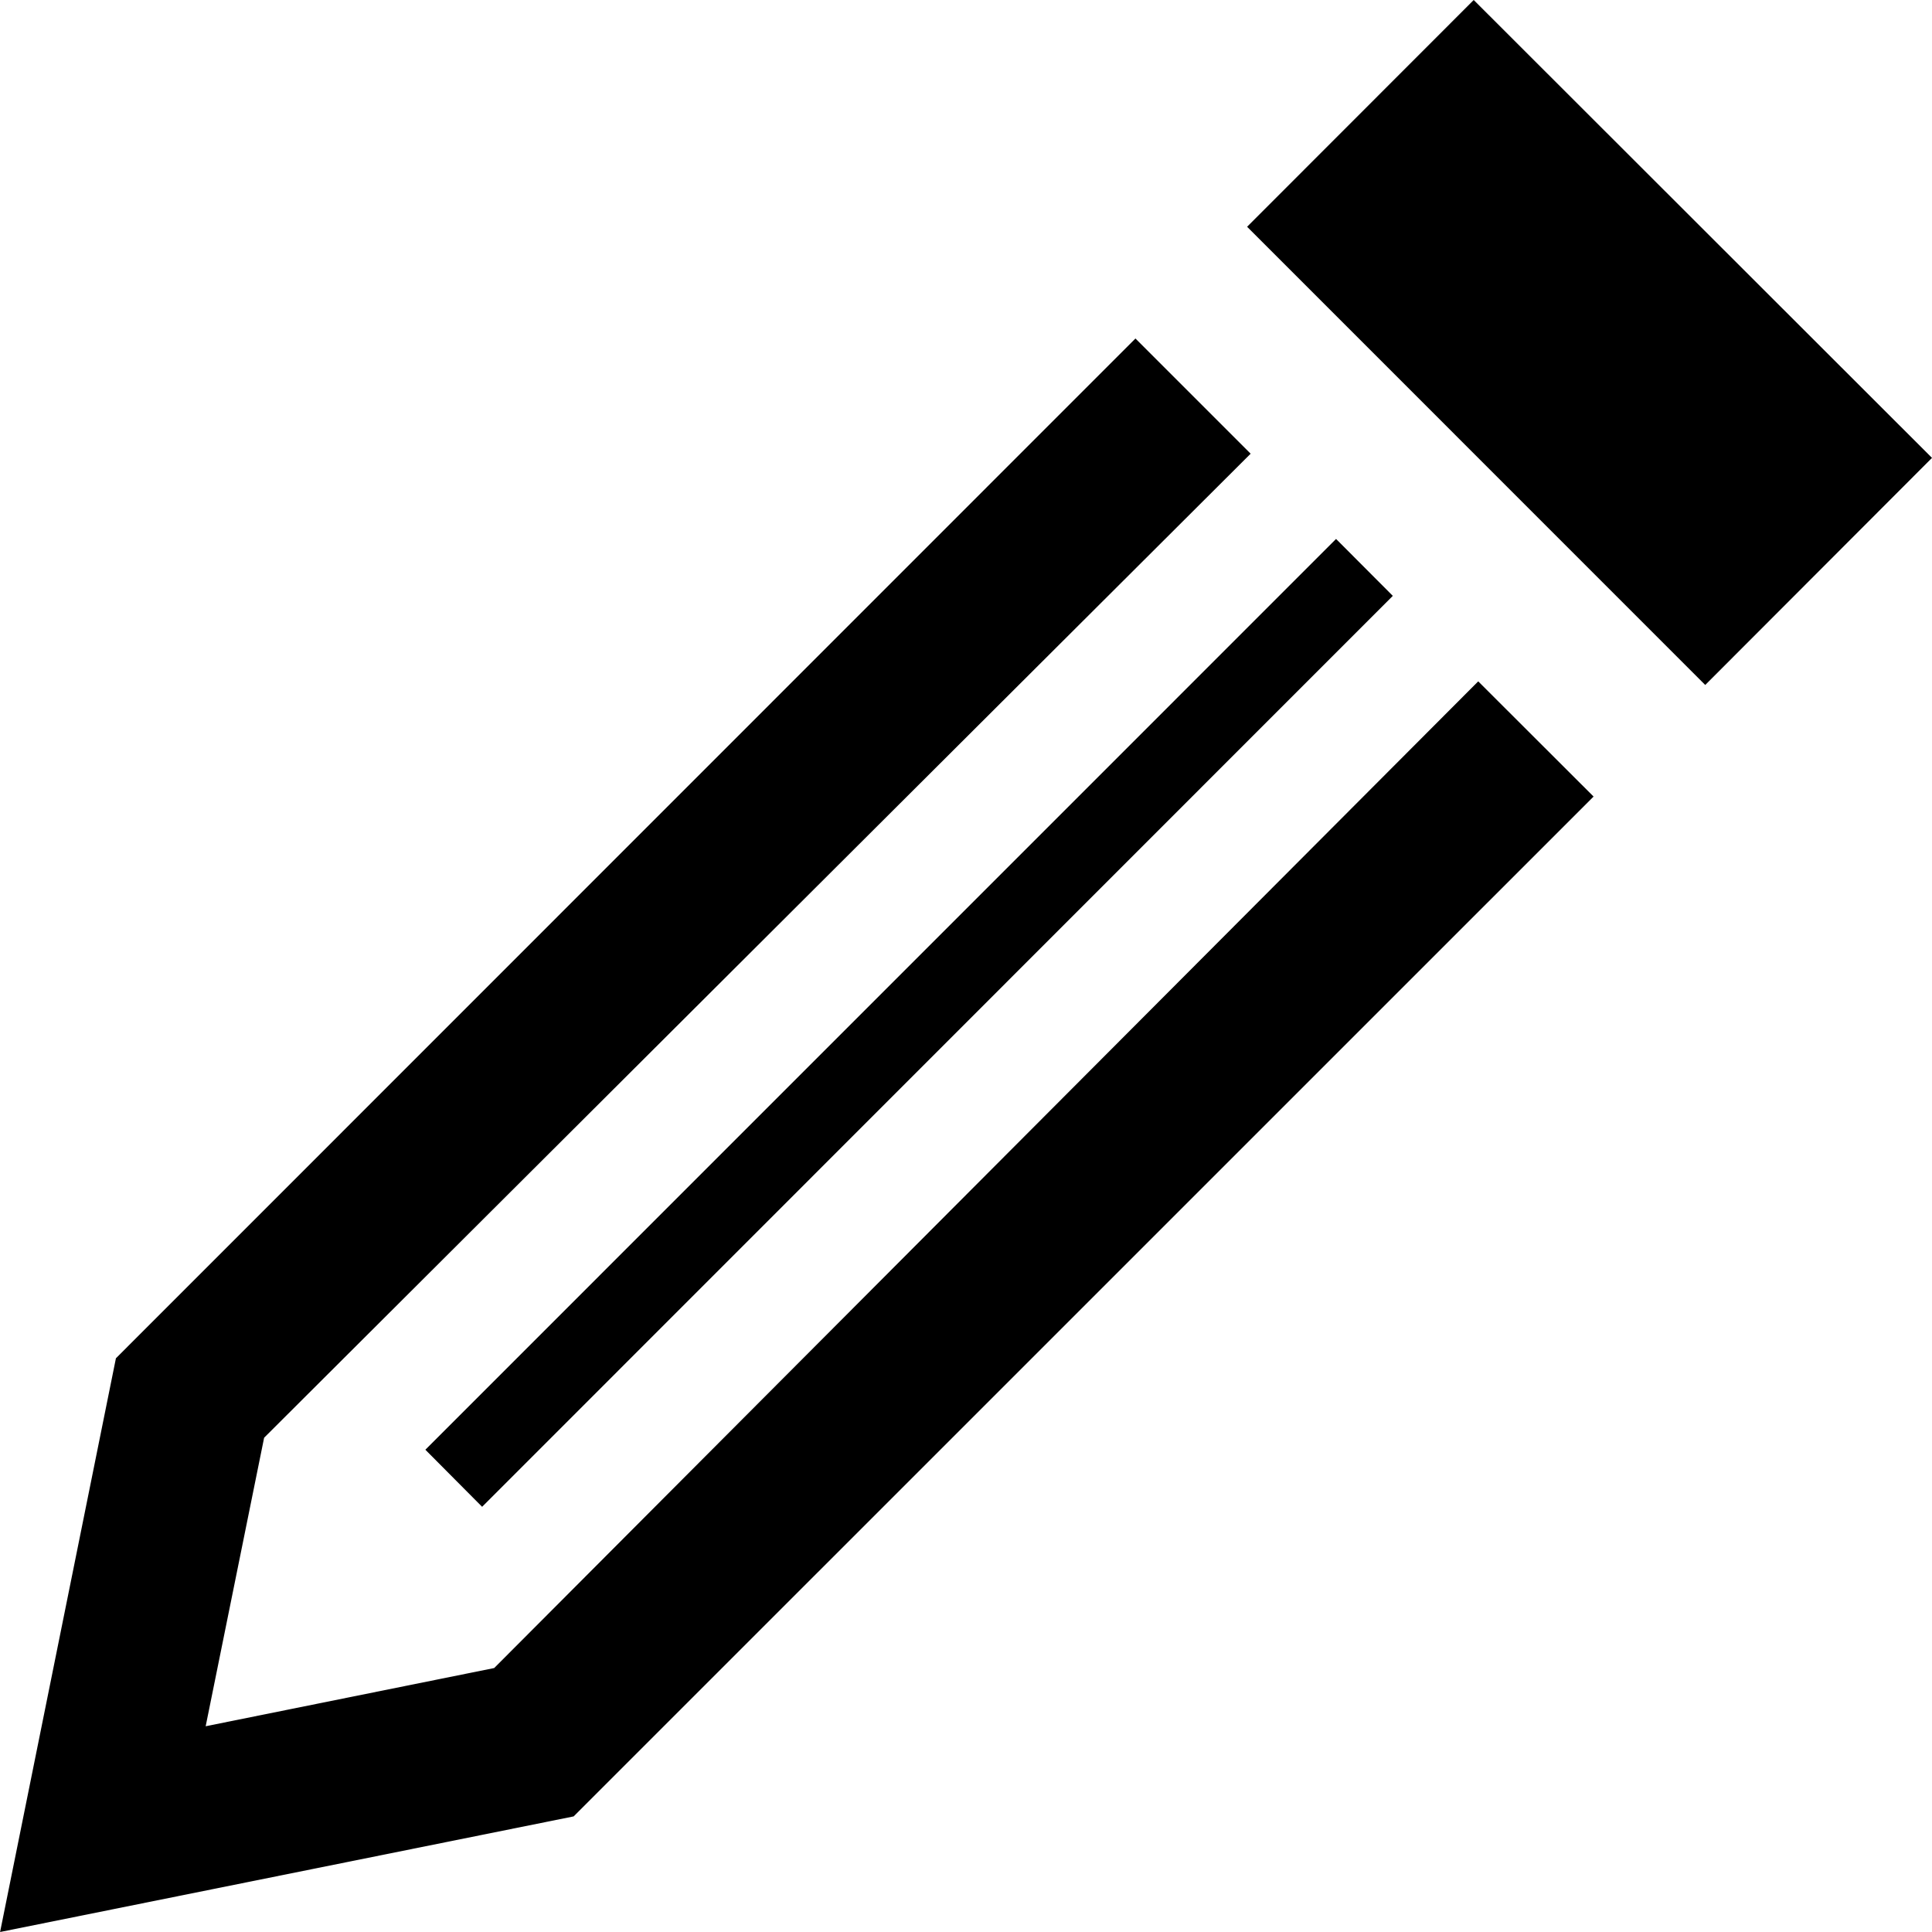
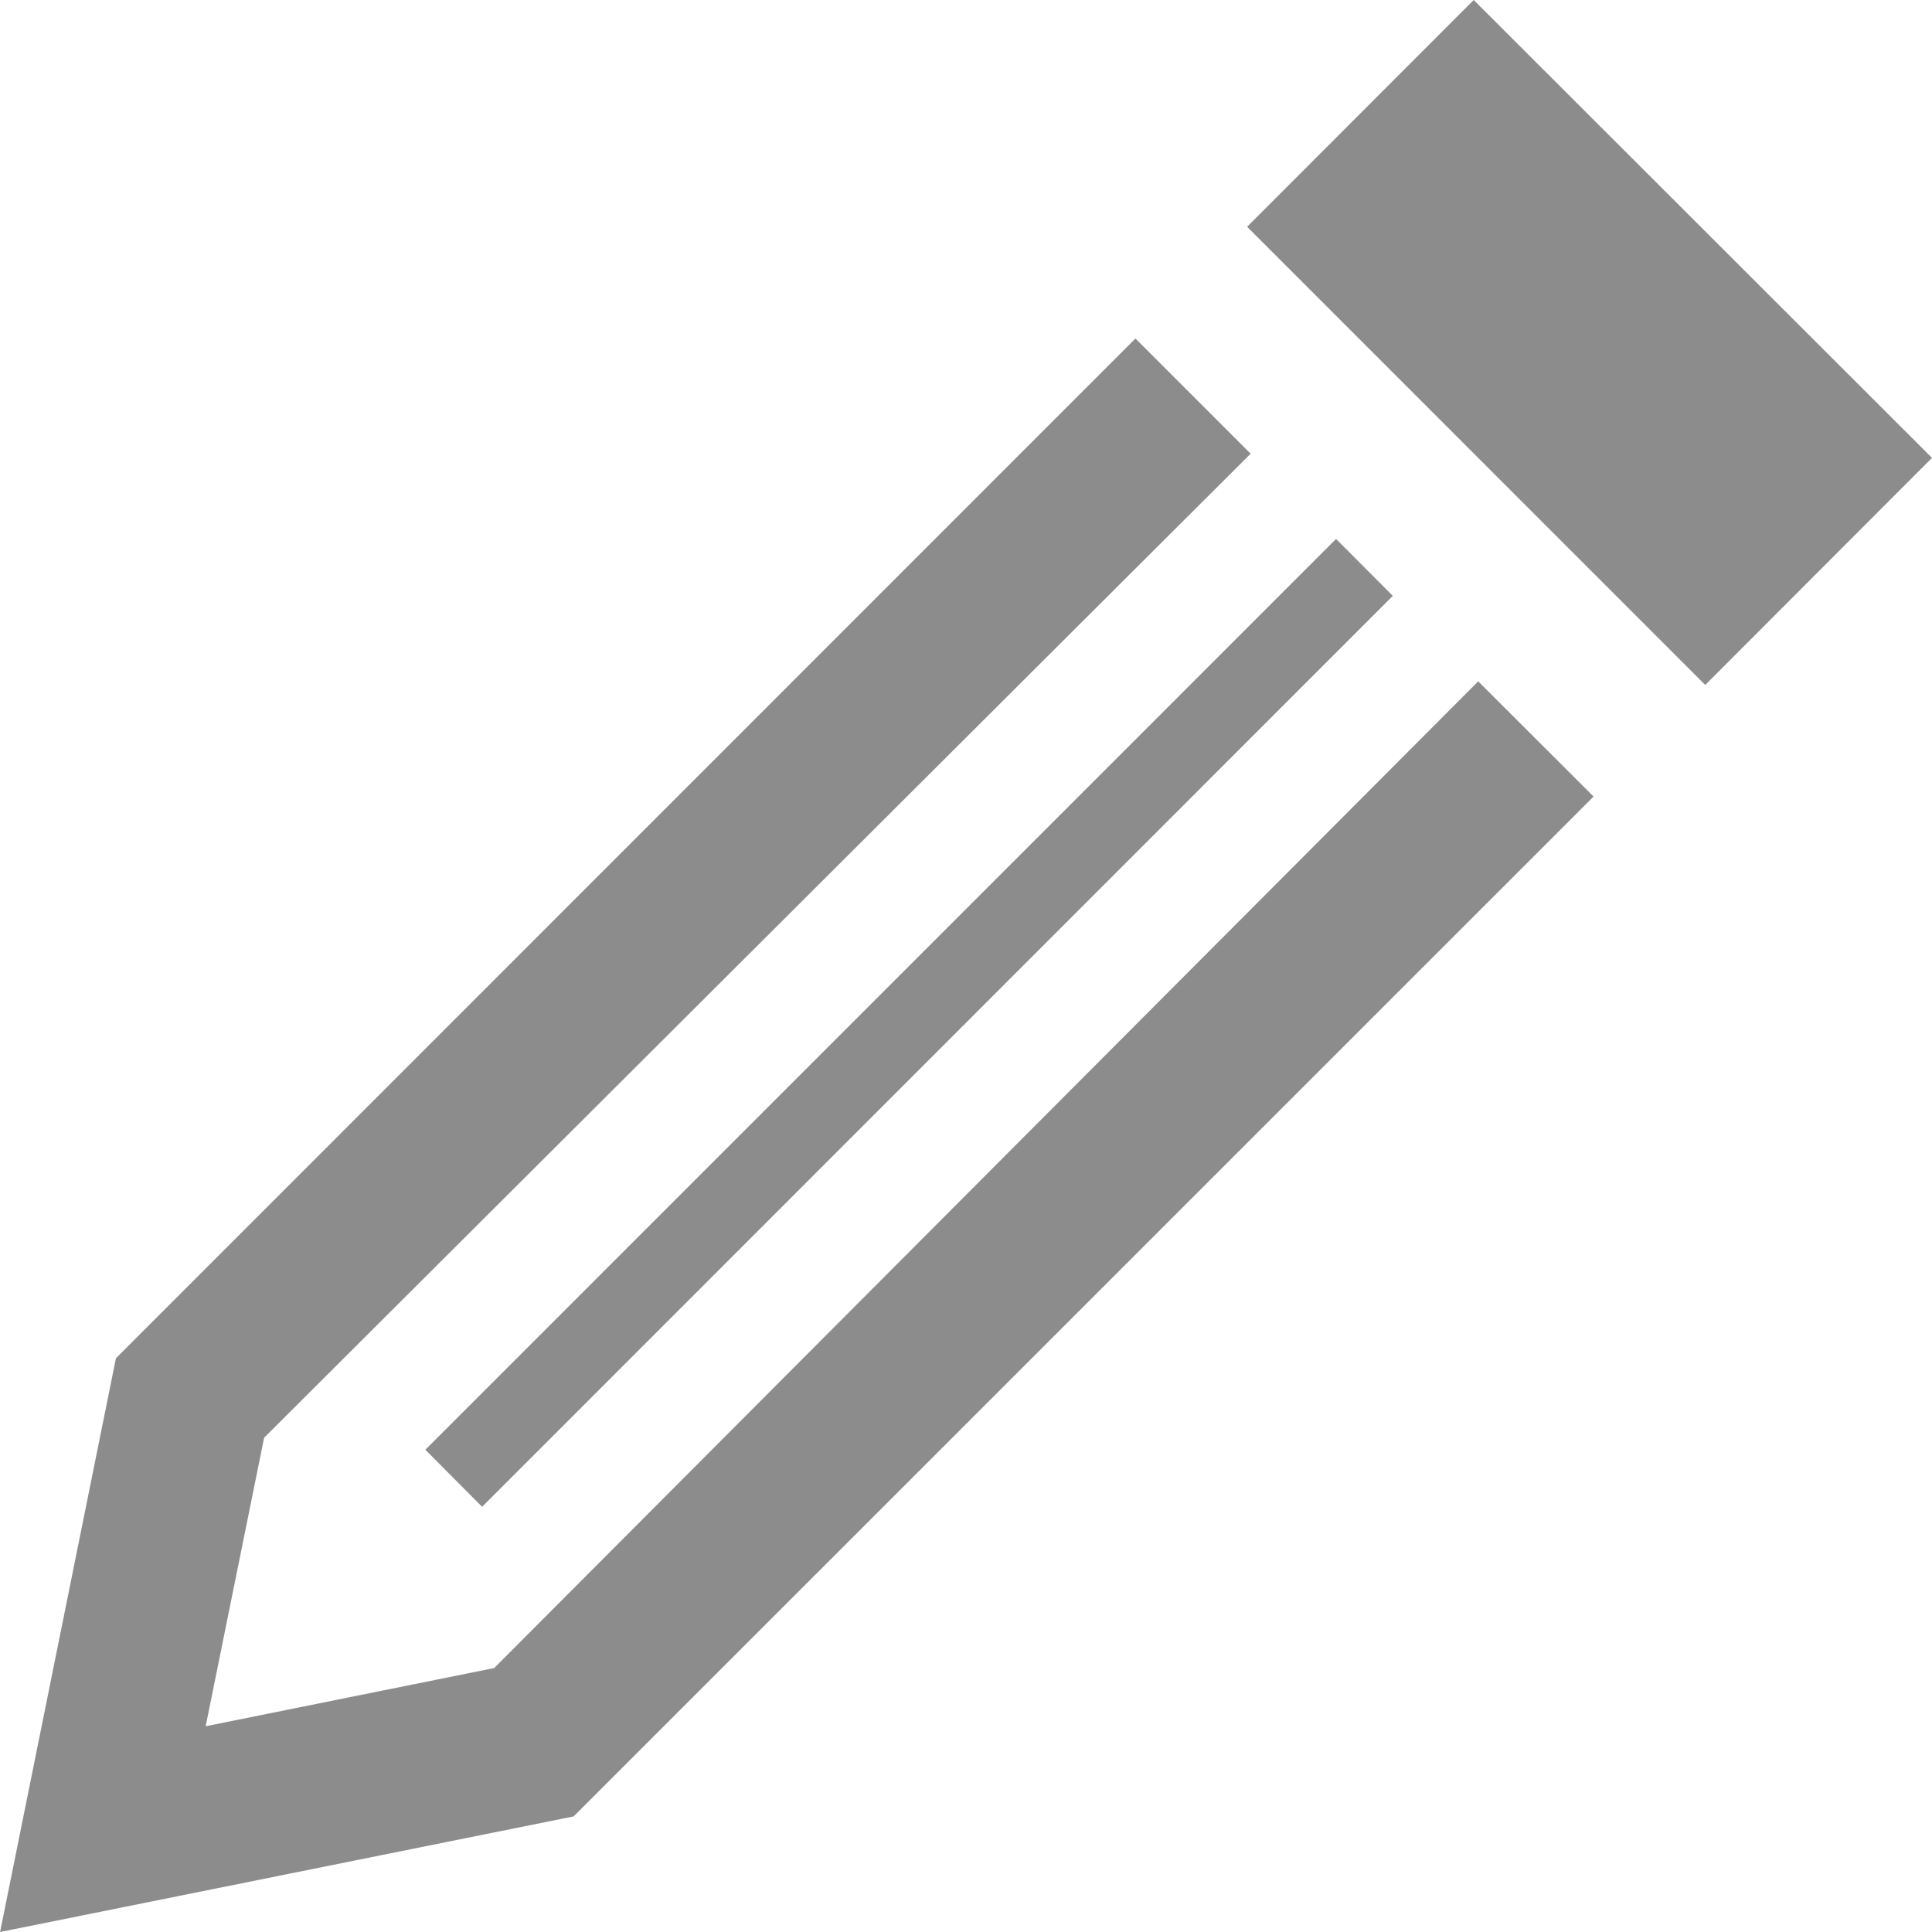
- <svg xmlns="http://www.w3.org/2000/svg" width="24" height="24" viewBox="0 0 24 24">
-   <path d="M18.363 8.464l1.433 1.431-12.67 12.669-7.125 1.436 1.439-7.127 12.665-12.668 1.431 1.431-12.255 12.224-.726 3.584 3.584-.723 12.224-12.257zm-.056-8.464l-2.815 2.817 5.691 5.692 2.817-2.821-5.693-5.688zm-12.318 18.718l11.313-11.316-.705-.707-11.313 11.314.705.709z" />
+ <svg xmlns="http://www.w3.org/2000/svg" width="24" height="24" viewBox="0 0 24 24" id="svg4171" version="1.1">
+   <defs id="defs4177" />
+   <path d="M18.363 8.464l1.433 1.431-12.67 12.669-7.125 1.436 1.439-7.127 12.665-12.668 1.431 1.431-12.255 12.224-.726 3.584 3.584-.723 12.224-12.257zm-.056-8.464l-2.815 2.817 5.691 5.692 2.817-2.821-5.693-5.688zm-12.318 18.718l11.313-11.316-.705-.707-11.313 11.314.705.709z" id="path4173" style="fill:#8c8c8c;fill-opacity:1" />
</svg>
